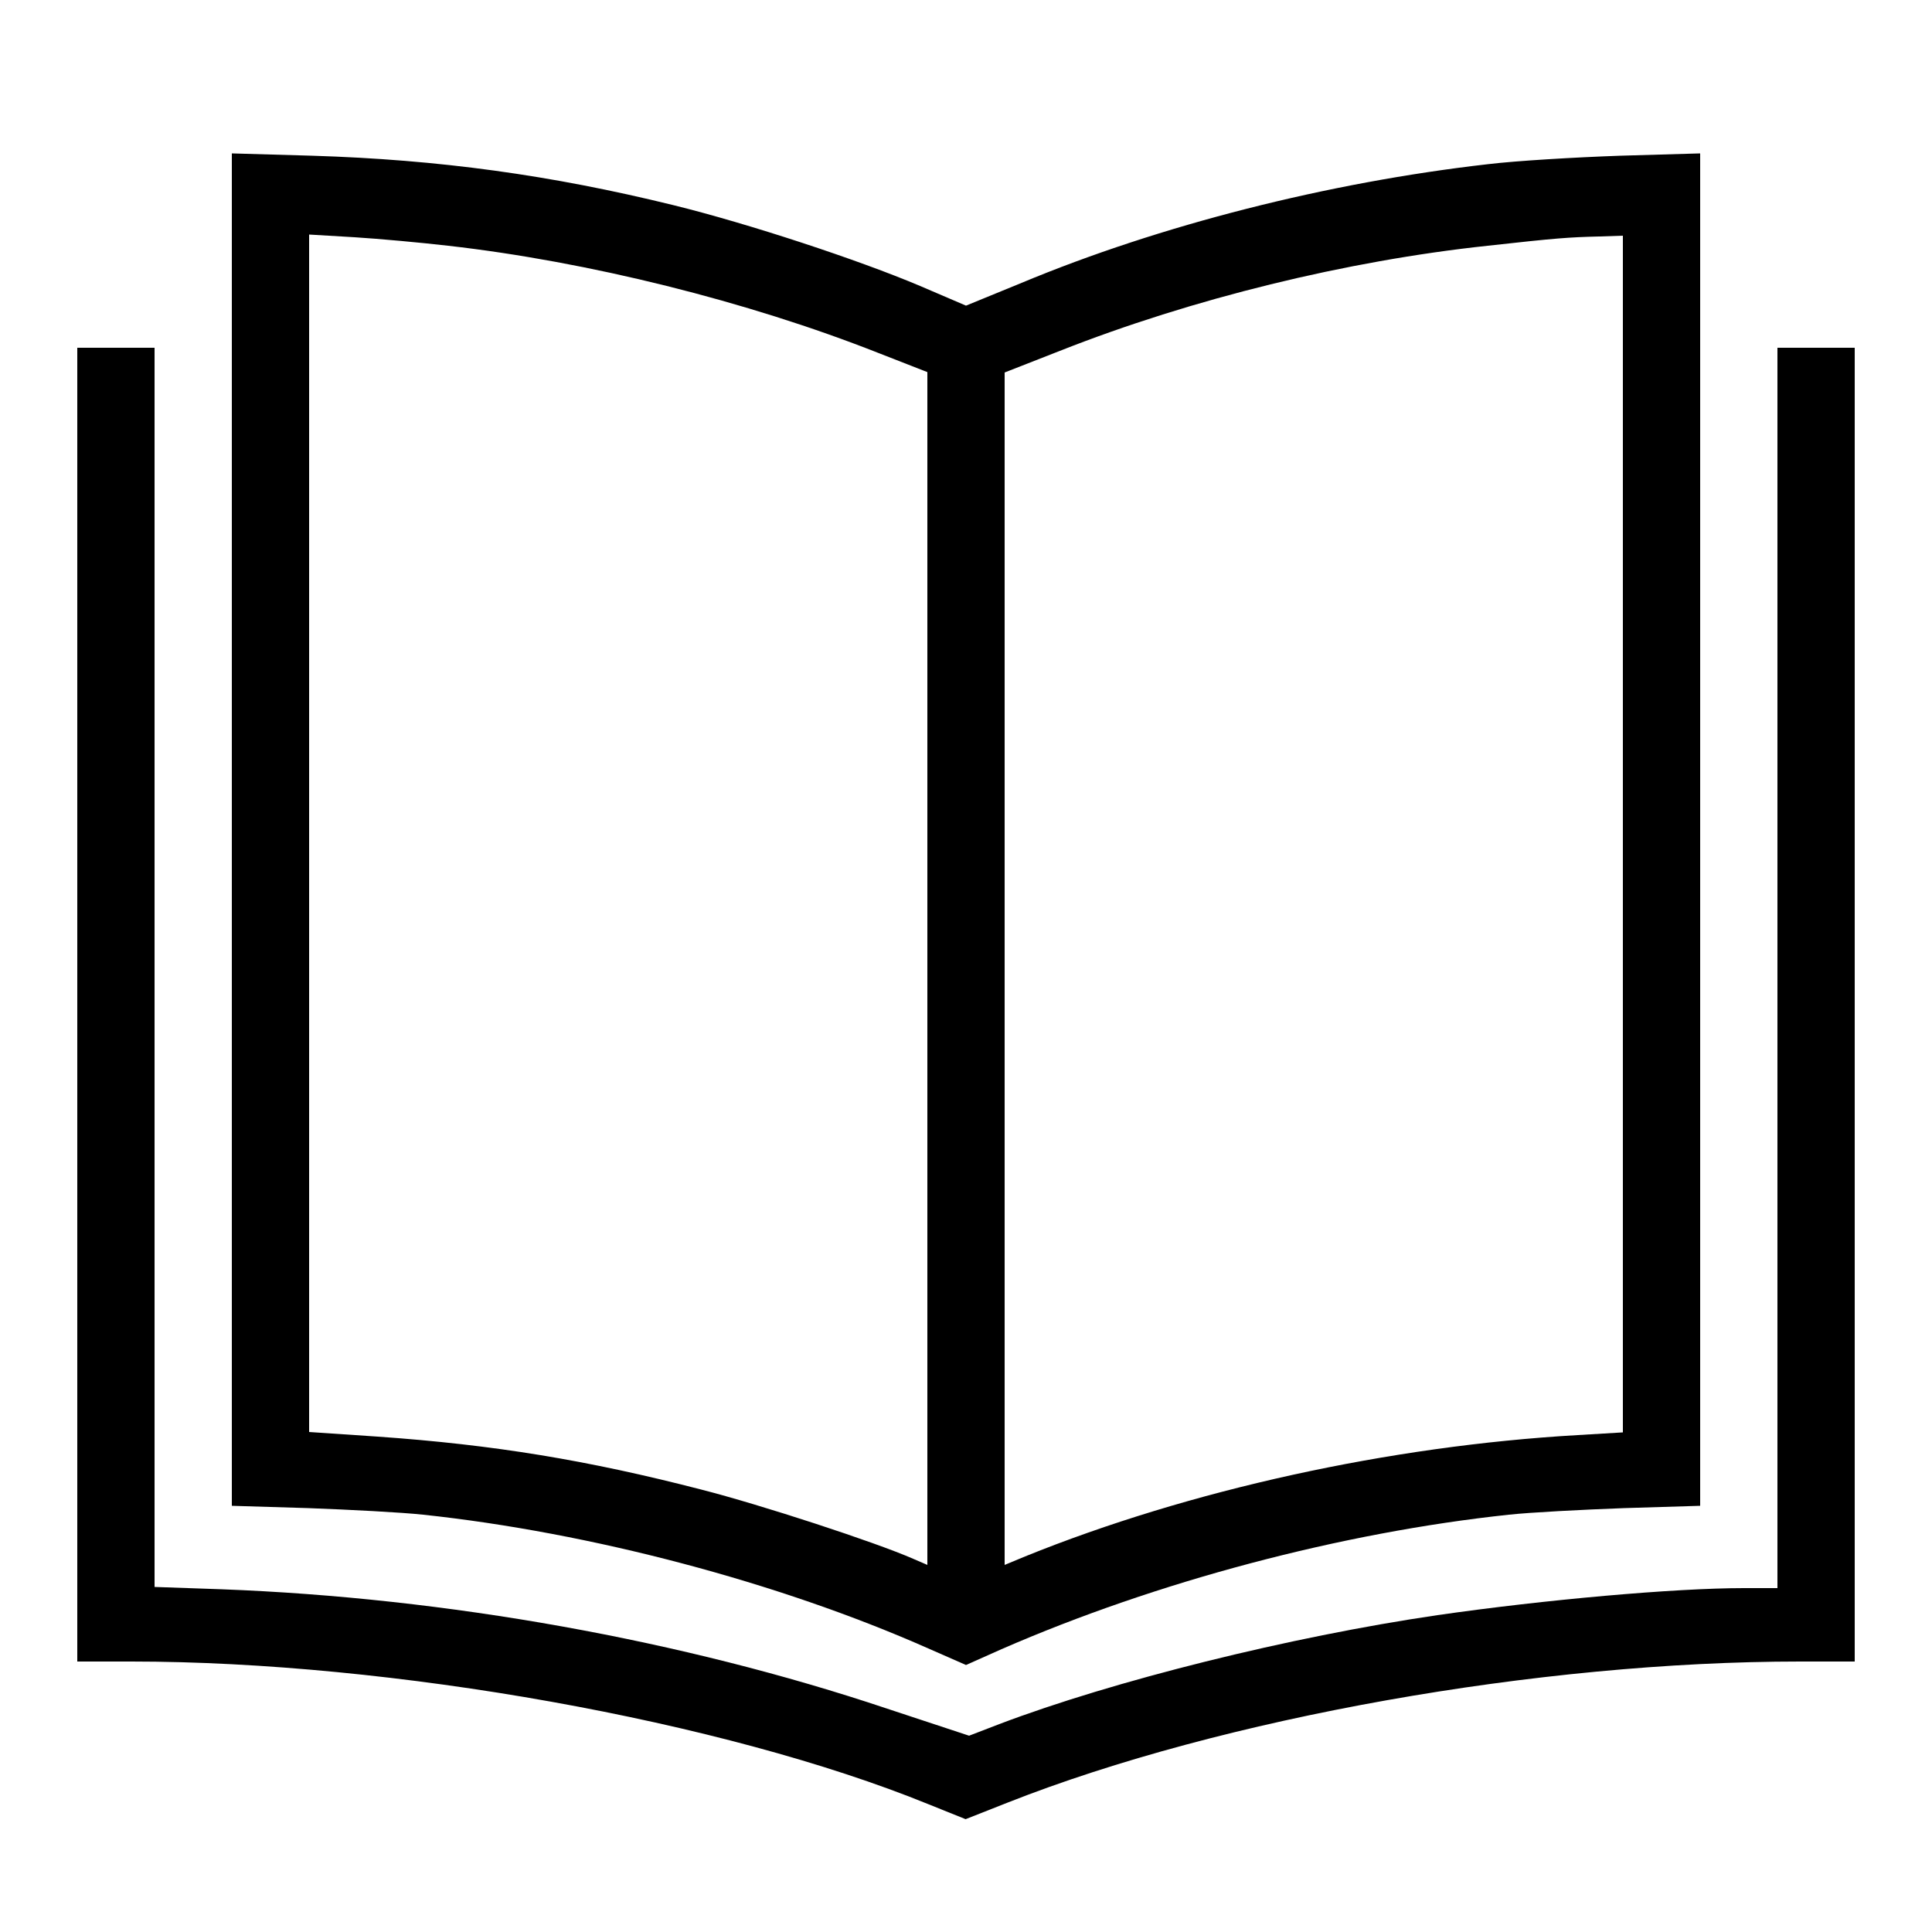
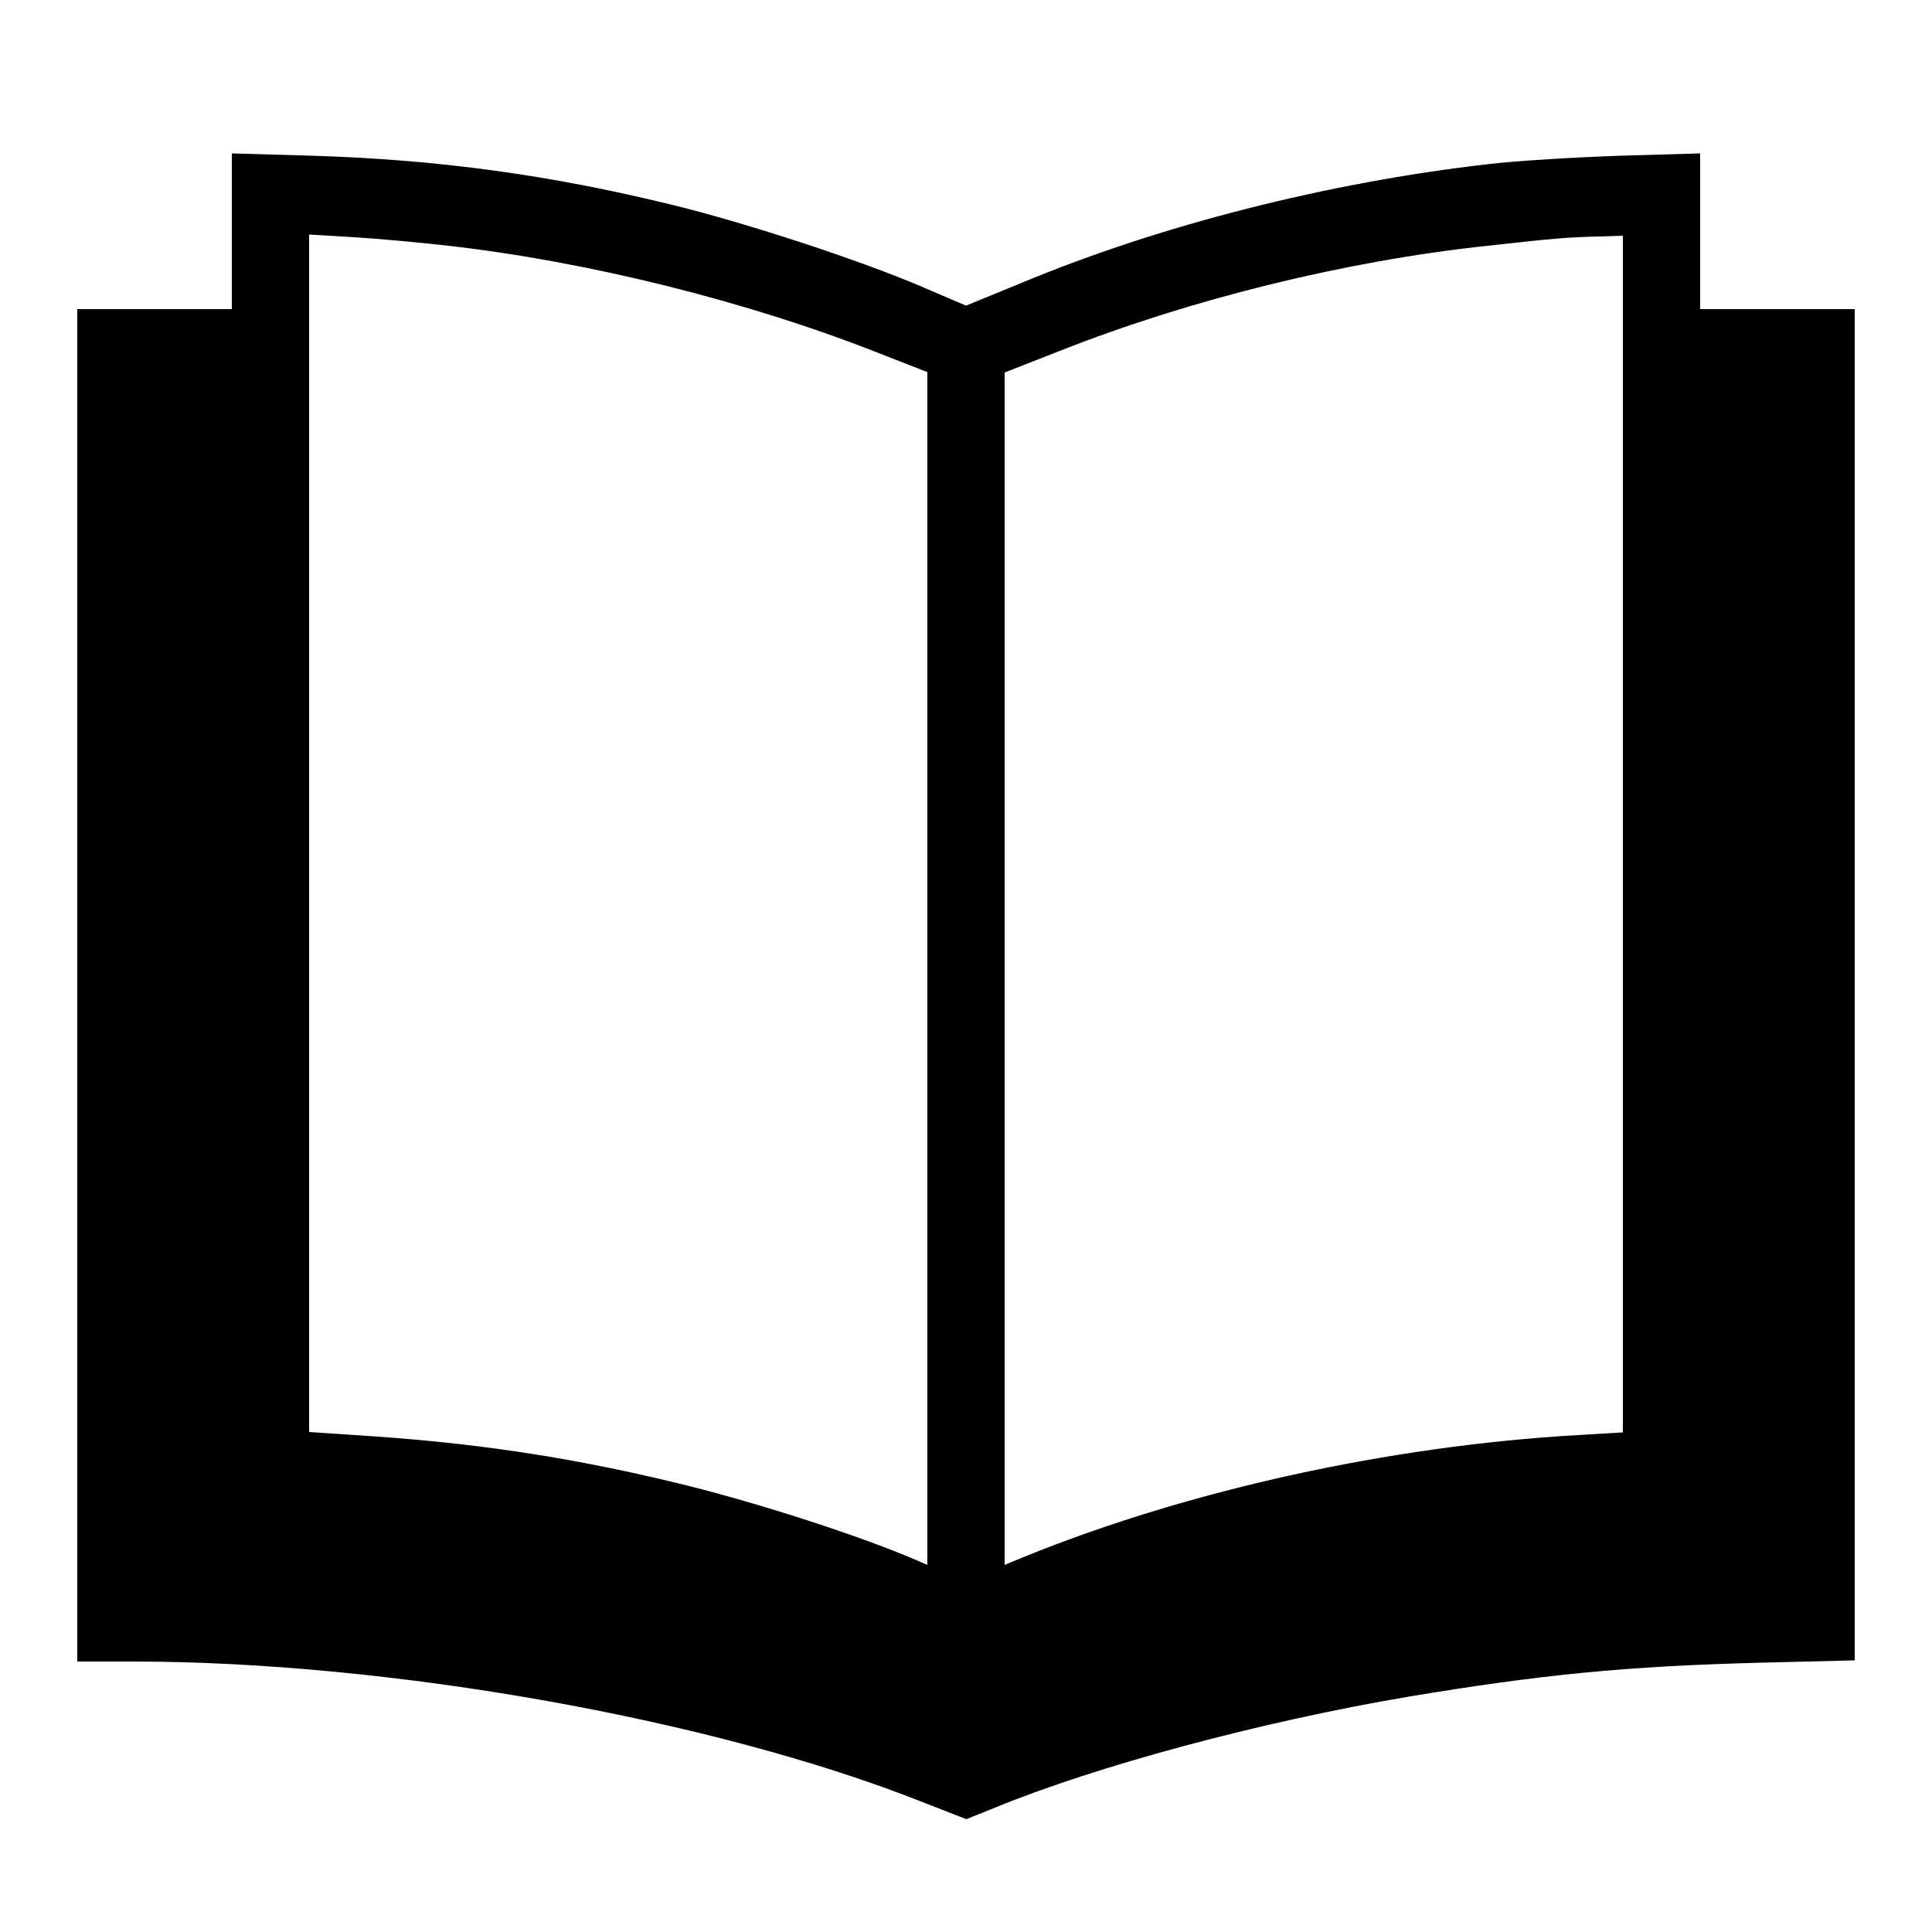
- <svg xmlns="http://www.w3.org/2000/svg" version="1.0" width="500pt" height="500pt" viewBox="0 0 500 500" preserveAspectRatio="xMidYMid meet">
-   <g transform="translate(0,500) scale(0.1,-0.1)" fill="#000000" stroke="none">
-     <path d="M600 2853 l0 -1750 198 -6 c108 -4 242 -11 297 -17 432 -46 921 -175 1307 -346 l98 -43 92 41 c401 175 881 302 1313 348 55 6 189 13 298 17 l197 6 0 1750 0 1750 -207 -6 c-115 -4 -269 -13 -343 -22 -412 -47 -849 -158 -1206 -307 l-144 -59 -119 51 c-158 67 -443 161 -638 209 -317 78 -608 118 -935 128 l-208 6 0 -1750z m560 1511 c362 -41 775 -144 1112 -277 l128 -50 0 -1544 0 -1543 -37 16 c-98 43 -395 140 -548 179 -294 76 -537 116 -837 137 l-178 12 0 1549 0 1550 118 -7 c64 -4 173 -14 242 -22z m3040 -1523 l0 -1548 -117 -7 c-487 -28 -1005 -142 -1430 -314 l-53 -22 0 1543 0 1543 143 56 c342 135 742 233 1107 272 180 20 210 22 288 24 l62 2 0 -1549z" />
-     <path d="M200 2400 l0 -1700 140 0 c674 0 1534 -154 2062 -369 l97 -39 109 43 c555 219 1375 365 2050 365 l142 0 0 1700 0 1700 -100 0 -100 0 0 -1605 0 -1605 -87 0 c-179 0 -516 -30 -793 -70 -382 -56 -839 -170 -1134 -282 l-78 -30 -212 70 c-528 177 -1139 287 -1723 309 l-173 6 0 1604 0 1603 -100 0 -100 0 0 -1700z" />
+ <svg xmlns="http://www.w3.org/2000/svg" version="1.0" width="27" height="27" viewBox="0 0 27 27" preserveAspectRatio="xMidYMid meet">
+   <g transform="translate(0,27) scale(0.0054,-0.0054)" fill="#000000" stroke="none">
+     <path d="M600 4402 l0 -202 -200 0 -200 0 0 -1750 0 -1750 143 0 c665 0 1503 -149 2045 -364 l113 -44 72 29 c262 108 688 223 1072 288 342 57 562 79 913 88 l242 6 0 1749 0 1748 -200 0 -200 0 0 202 0 201 -207 -6 c-115 -4 -269 -13 -343 -22 -412 -47 -849 -158 -1206 -307 l-144 -59 -119 51 c-158 67 -443 161 -638 209 -317 78 -608 118 -935 128 l-208 6 0 -201z m560 -38 c362 -41 775 -144 1112 -277 l128 -50 0 -1544 0 -1543 -37 16 c-139 59 -387 140 -583 189 -269 67 -518 107 -802 127 l-178 12 0 1549 0 1550 118 -7 c64 -4 173 -14 242 -22z m3040 -1523 l0 -1548 -117 -7 c-487 -28 -1005 -142 -1430 -314 l-53 -22 0 1543 0 1543 143 56 c342 135 742 233 1107 272 180 20 210 22 288 24 l62 2 0 -1549z" />
  </g>
</svg>
